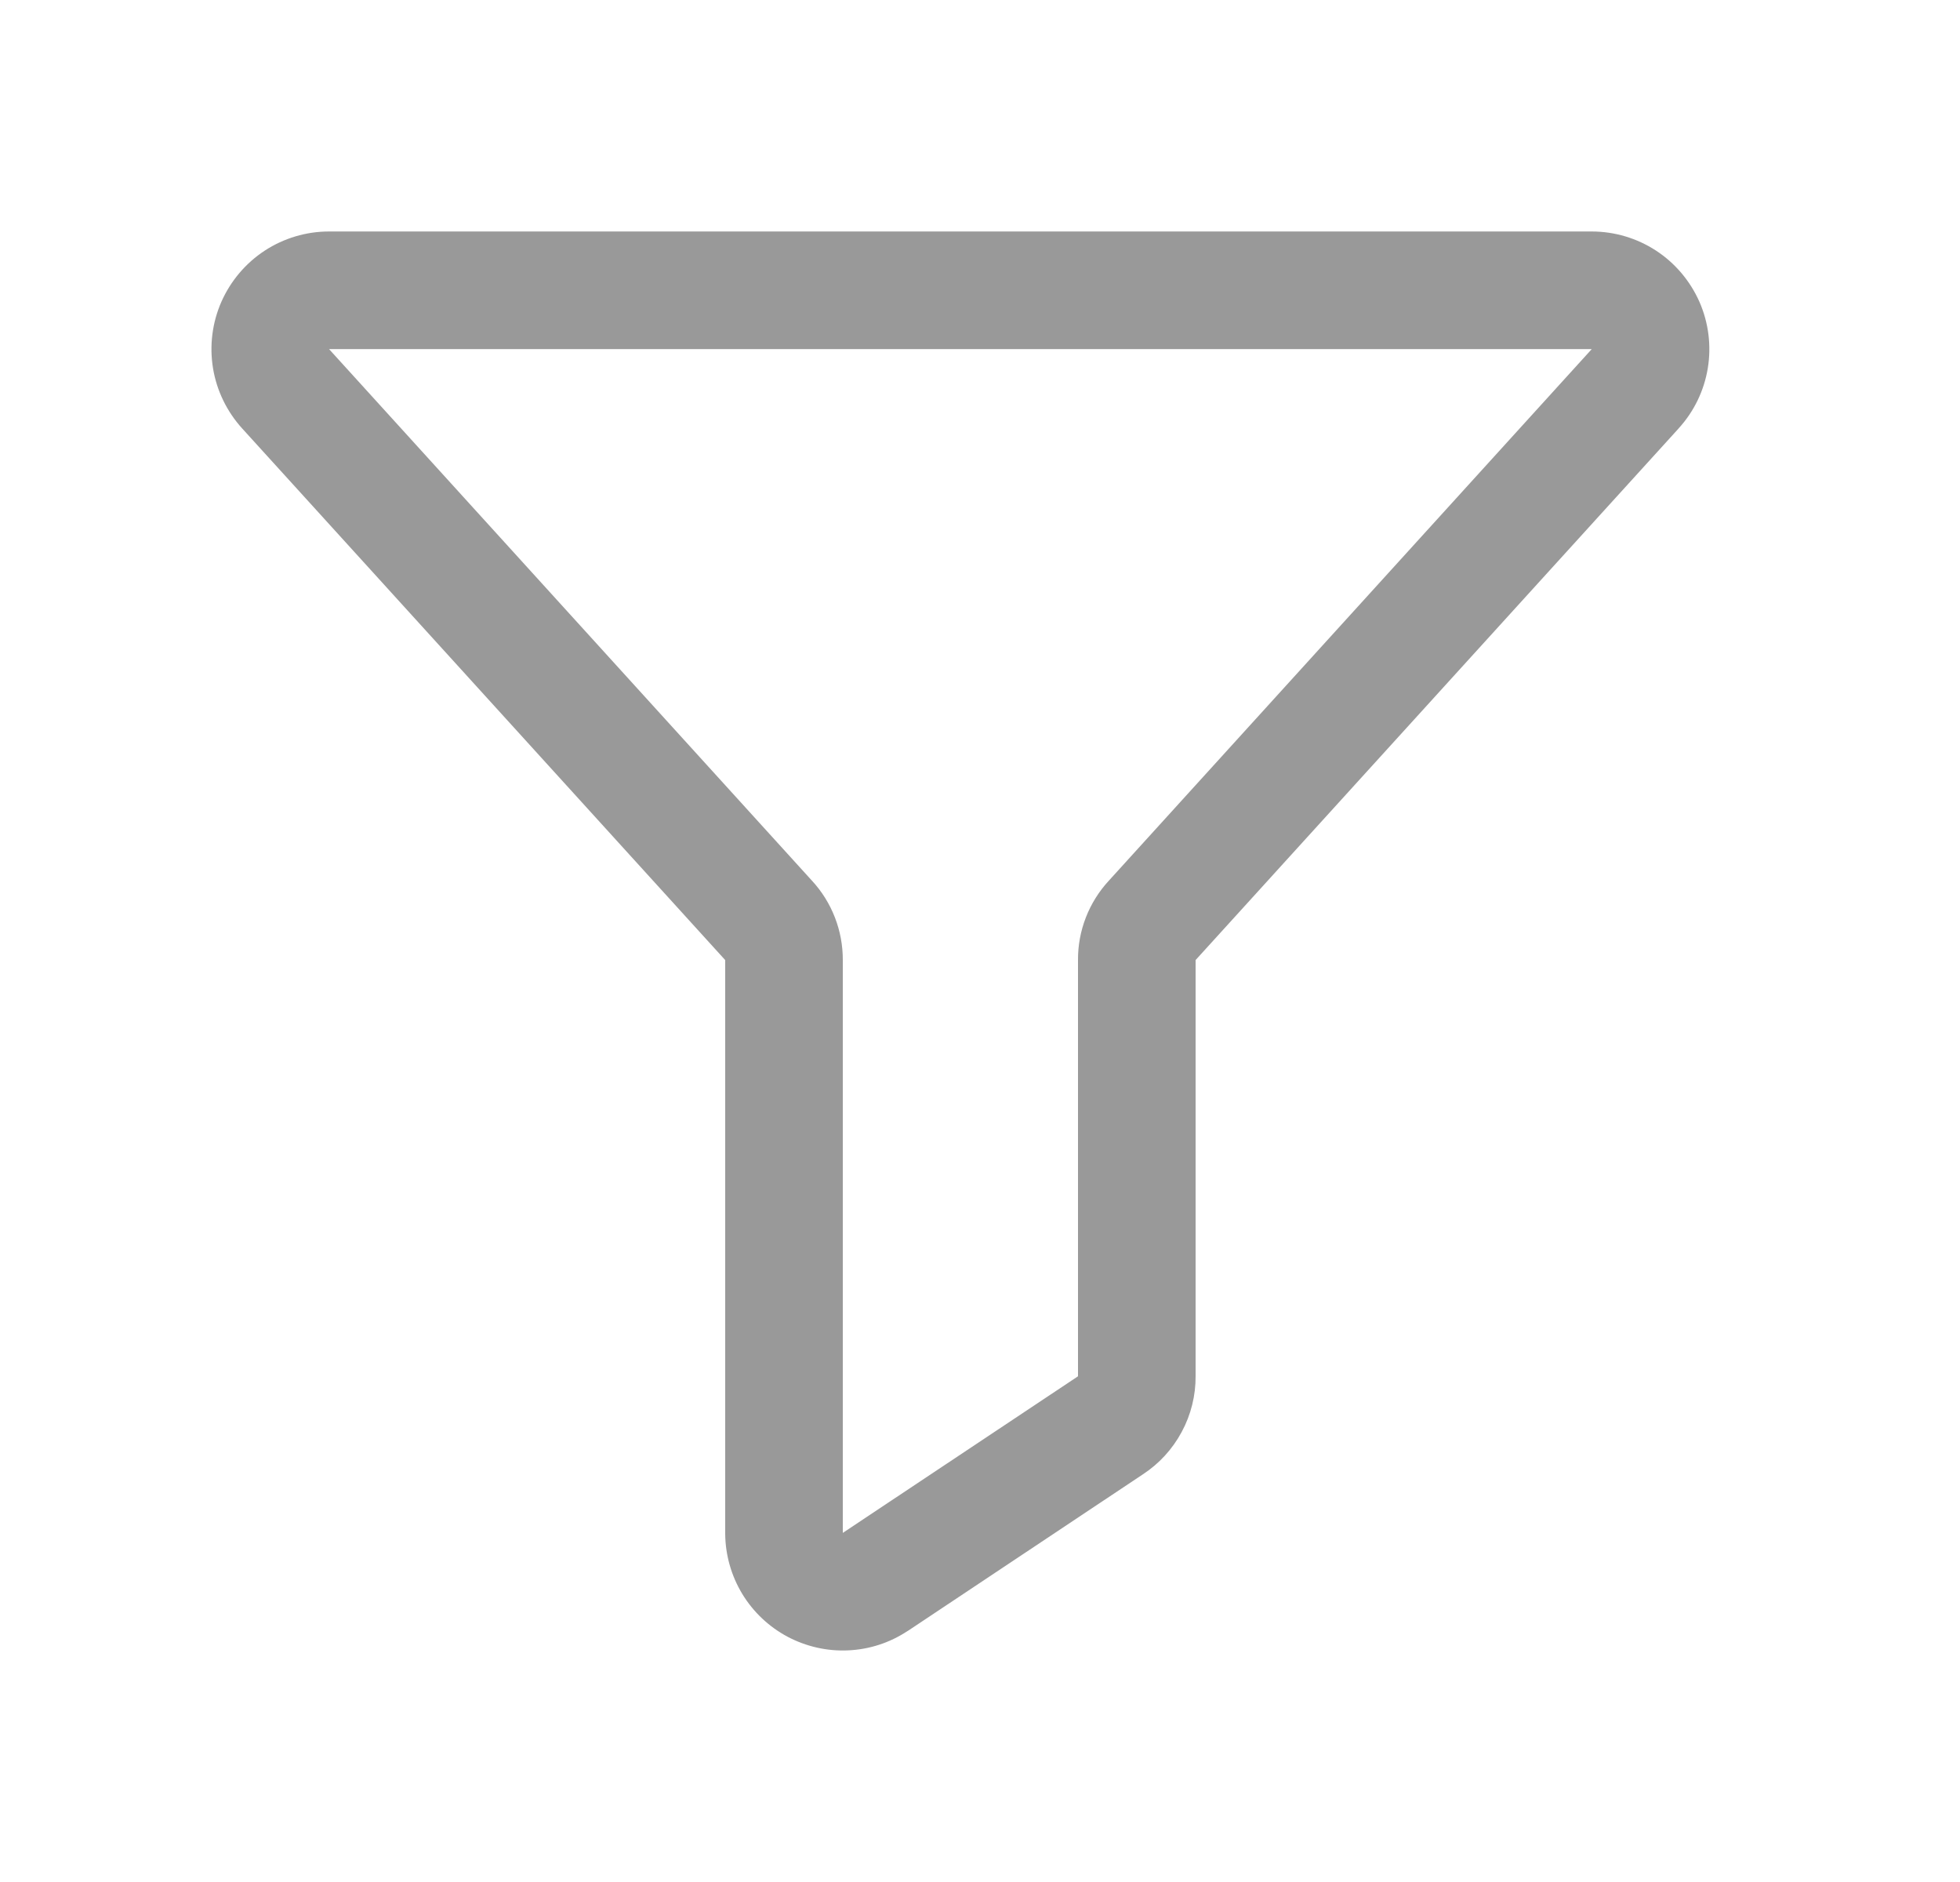
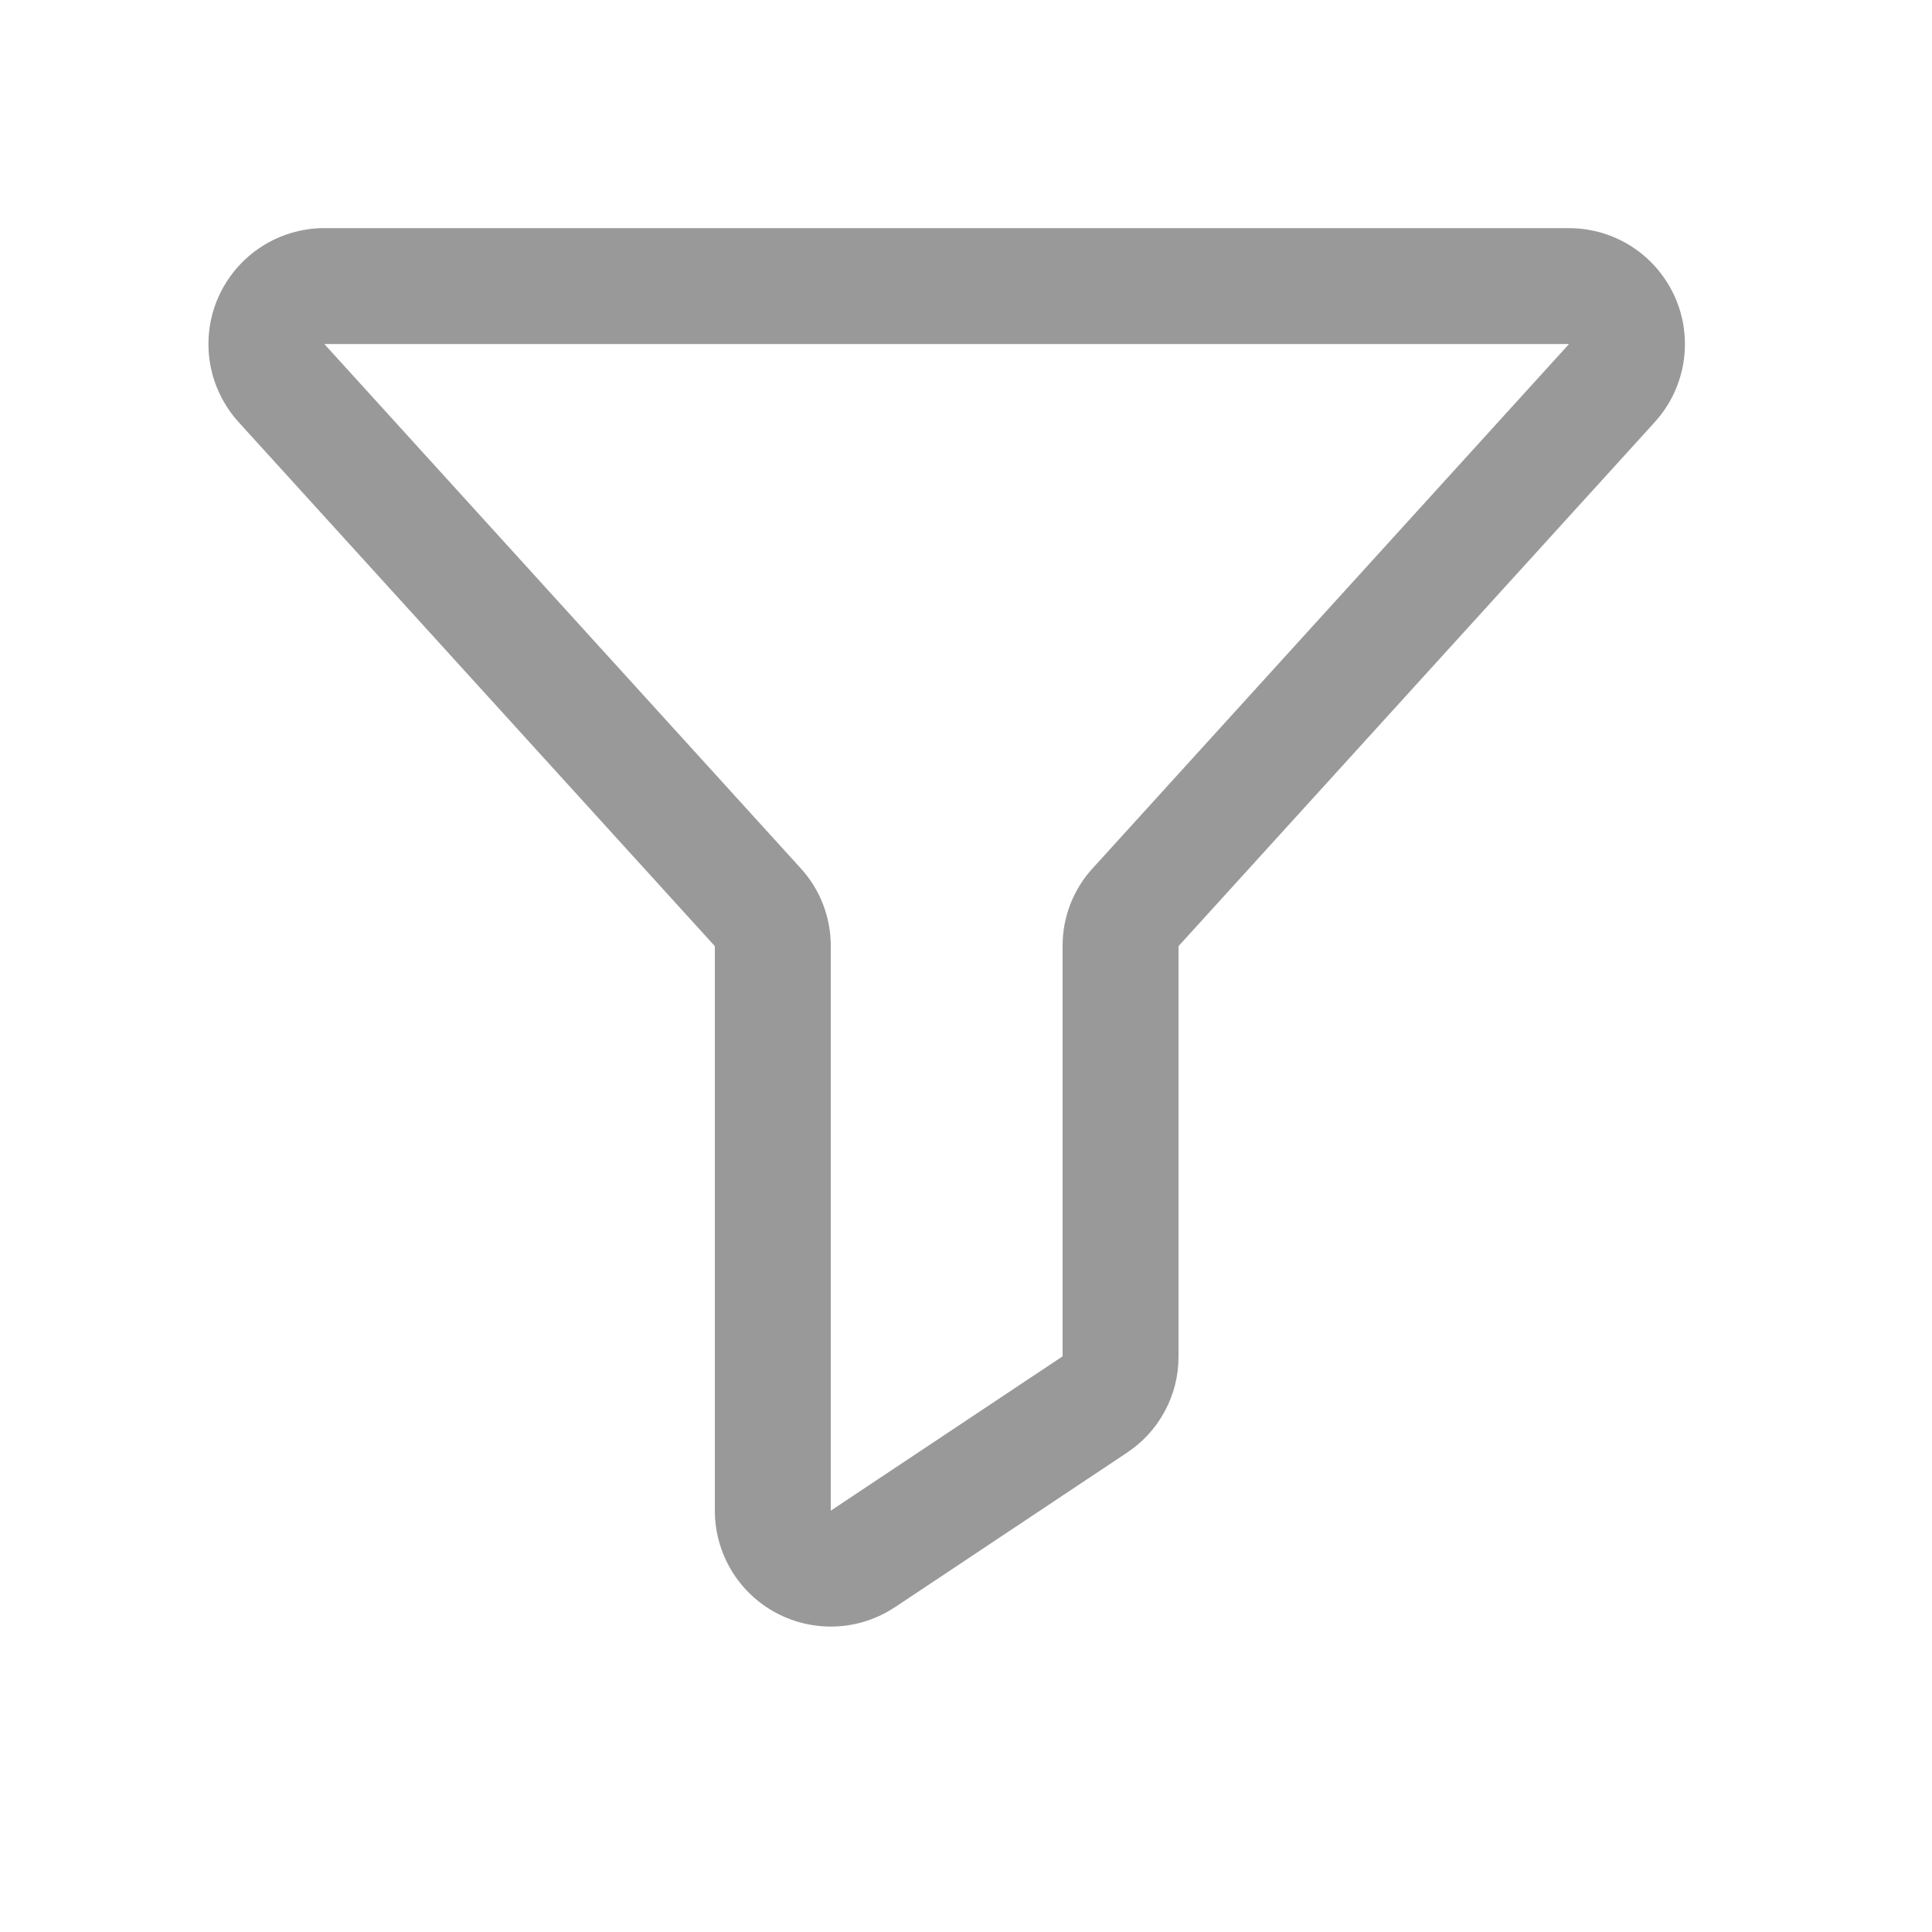
- <svg xmlns="http://www.w3.org/2000/svg" width="25" height="24" viewBox="0 0 25 24" fill="#999999">
+ <svg xmlns="http://www.w3.org/2000/svg" width="25" height="25" viewBox="0 0 25 25" fill="#999999">
  <path fill-rule="evenodd" clip-rule="evenodd" d="M4.197 2.952C4.197 2.952 4.197 2.952 4.197 2.952H20.303C20.594 2.952 20.879 3.037 21.123 3.196C21.366 3.355 21.558 3.582 21.676 3.848C21.793 4.114 21.83 4.409 21.783 4.696C21.736 4.982 21.607 5.249 21.411 5.463C21.41 5.464 21.41 5.464 21.41 5.465L15.25 12.243V17.546C15.252 17.796 15.191 18.042 15.072 18.262C14.954 18.481 14.784 18.667 14.575 18.803L11.578 20.799L11.575 20.8C11.35 20.949 11.089 21.034 10.82 21.046C10.551 21.059 10.283 20.998 10.045 20.872C9.807 20.745 9.608 20.557 9.468 20.327C9.328 20.096 9.253 19.832 9.25 19.563L9.25 19.555L9.25 12.243L9.248 12.241L3.09 5.465C3.09 5.464 3.09 5.464 3.089 5.464C2.894 5.249 2.764 4.982 2.717 4.696C2.67 4.409 2.707 4.114 2.824 3.848C2.942 3.582 3.134 3.355 3.377 3.196C3.621 3.037 3.905 2.952 4.196 2.952M20.303 4.452H4.197L4.199 4.454L10.355 11.229C10.611 11.505 10.752 11.869 10.75 12.246V19.548L13.75 17.551L13.75 17.549L13.75 12.246C13.747 11.869 13.889 11.505 14.145 11.229L20.301 4.454L20.303 4.452Z" />
</svg>
